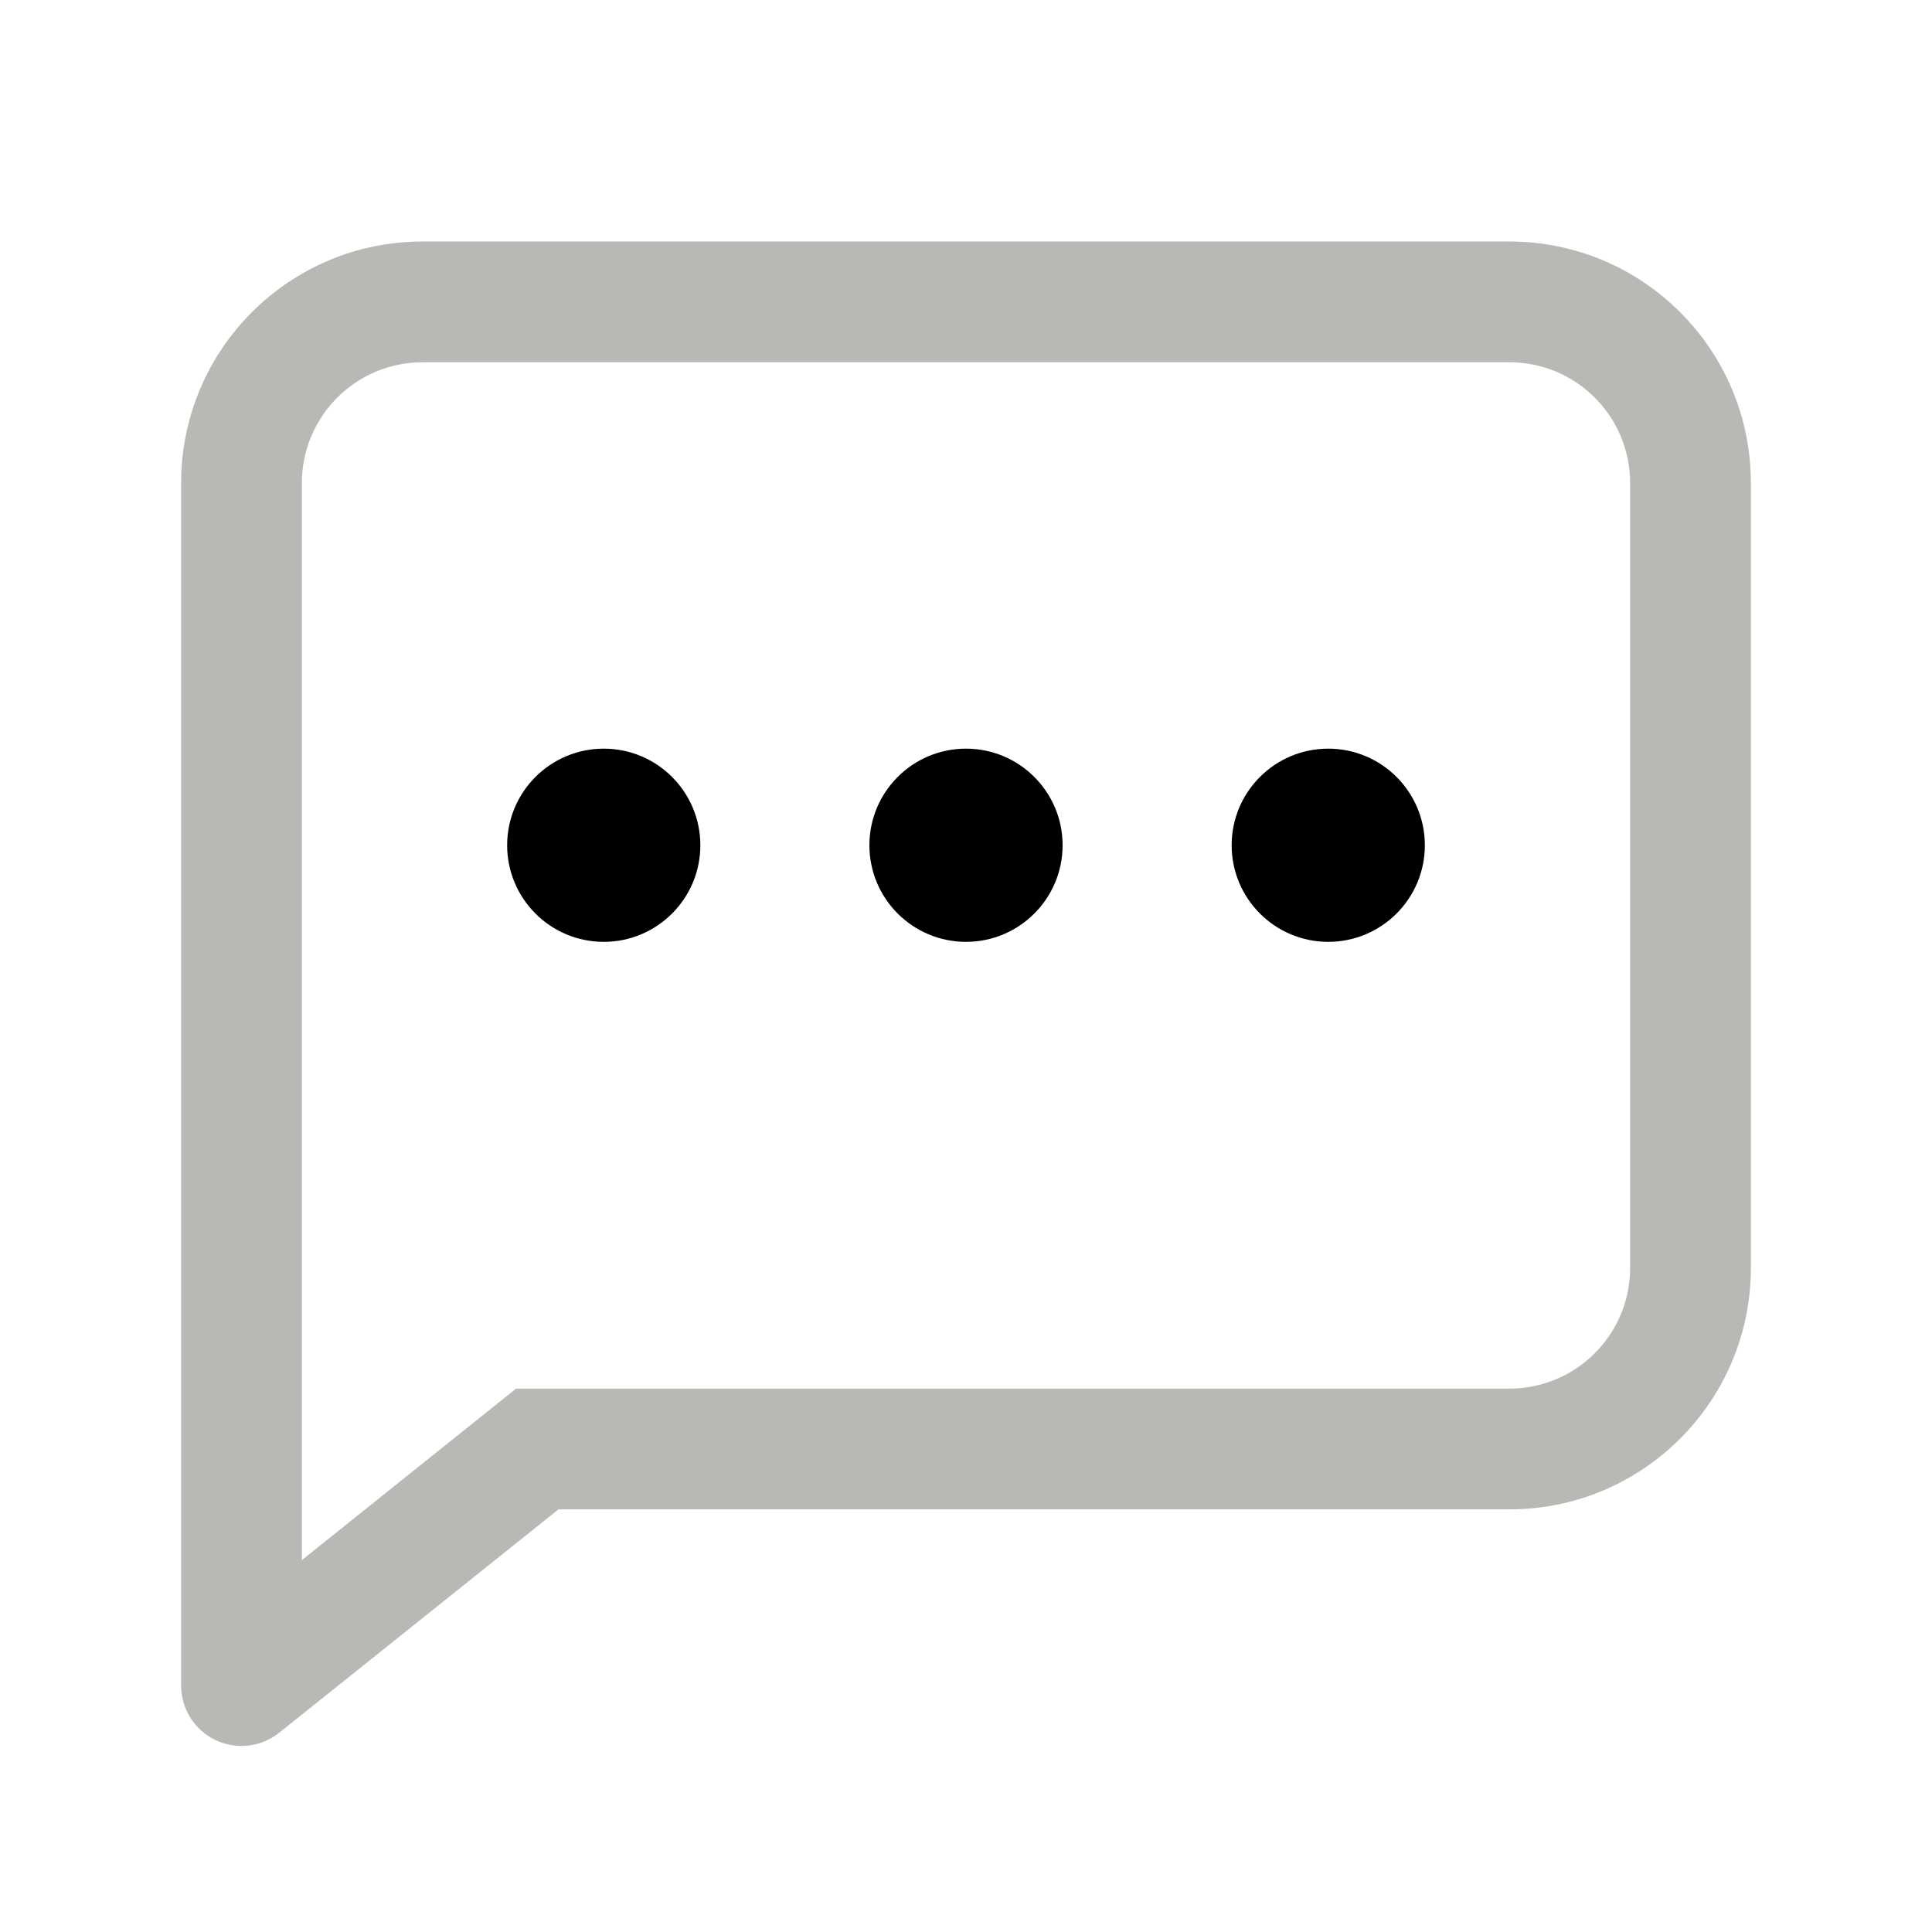
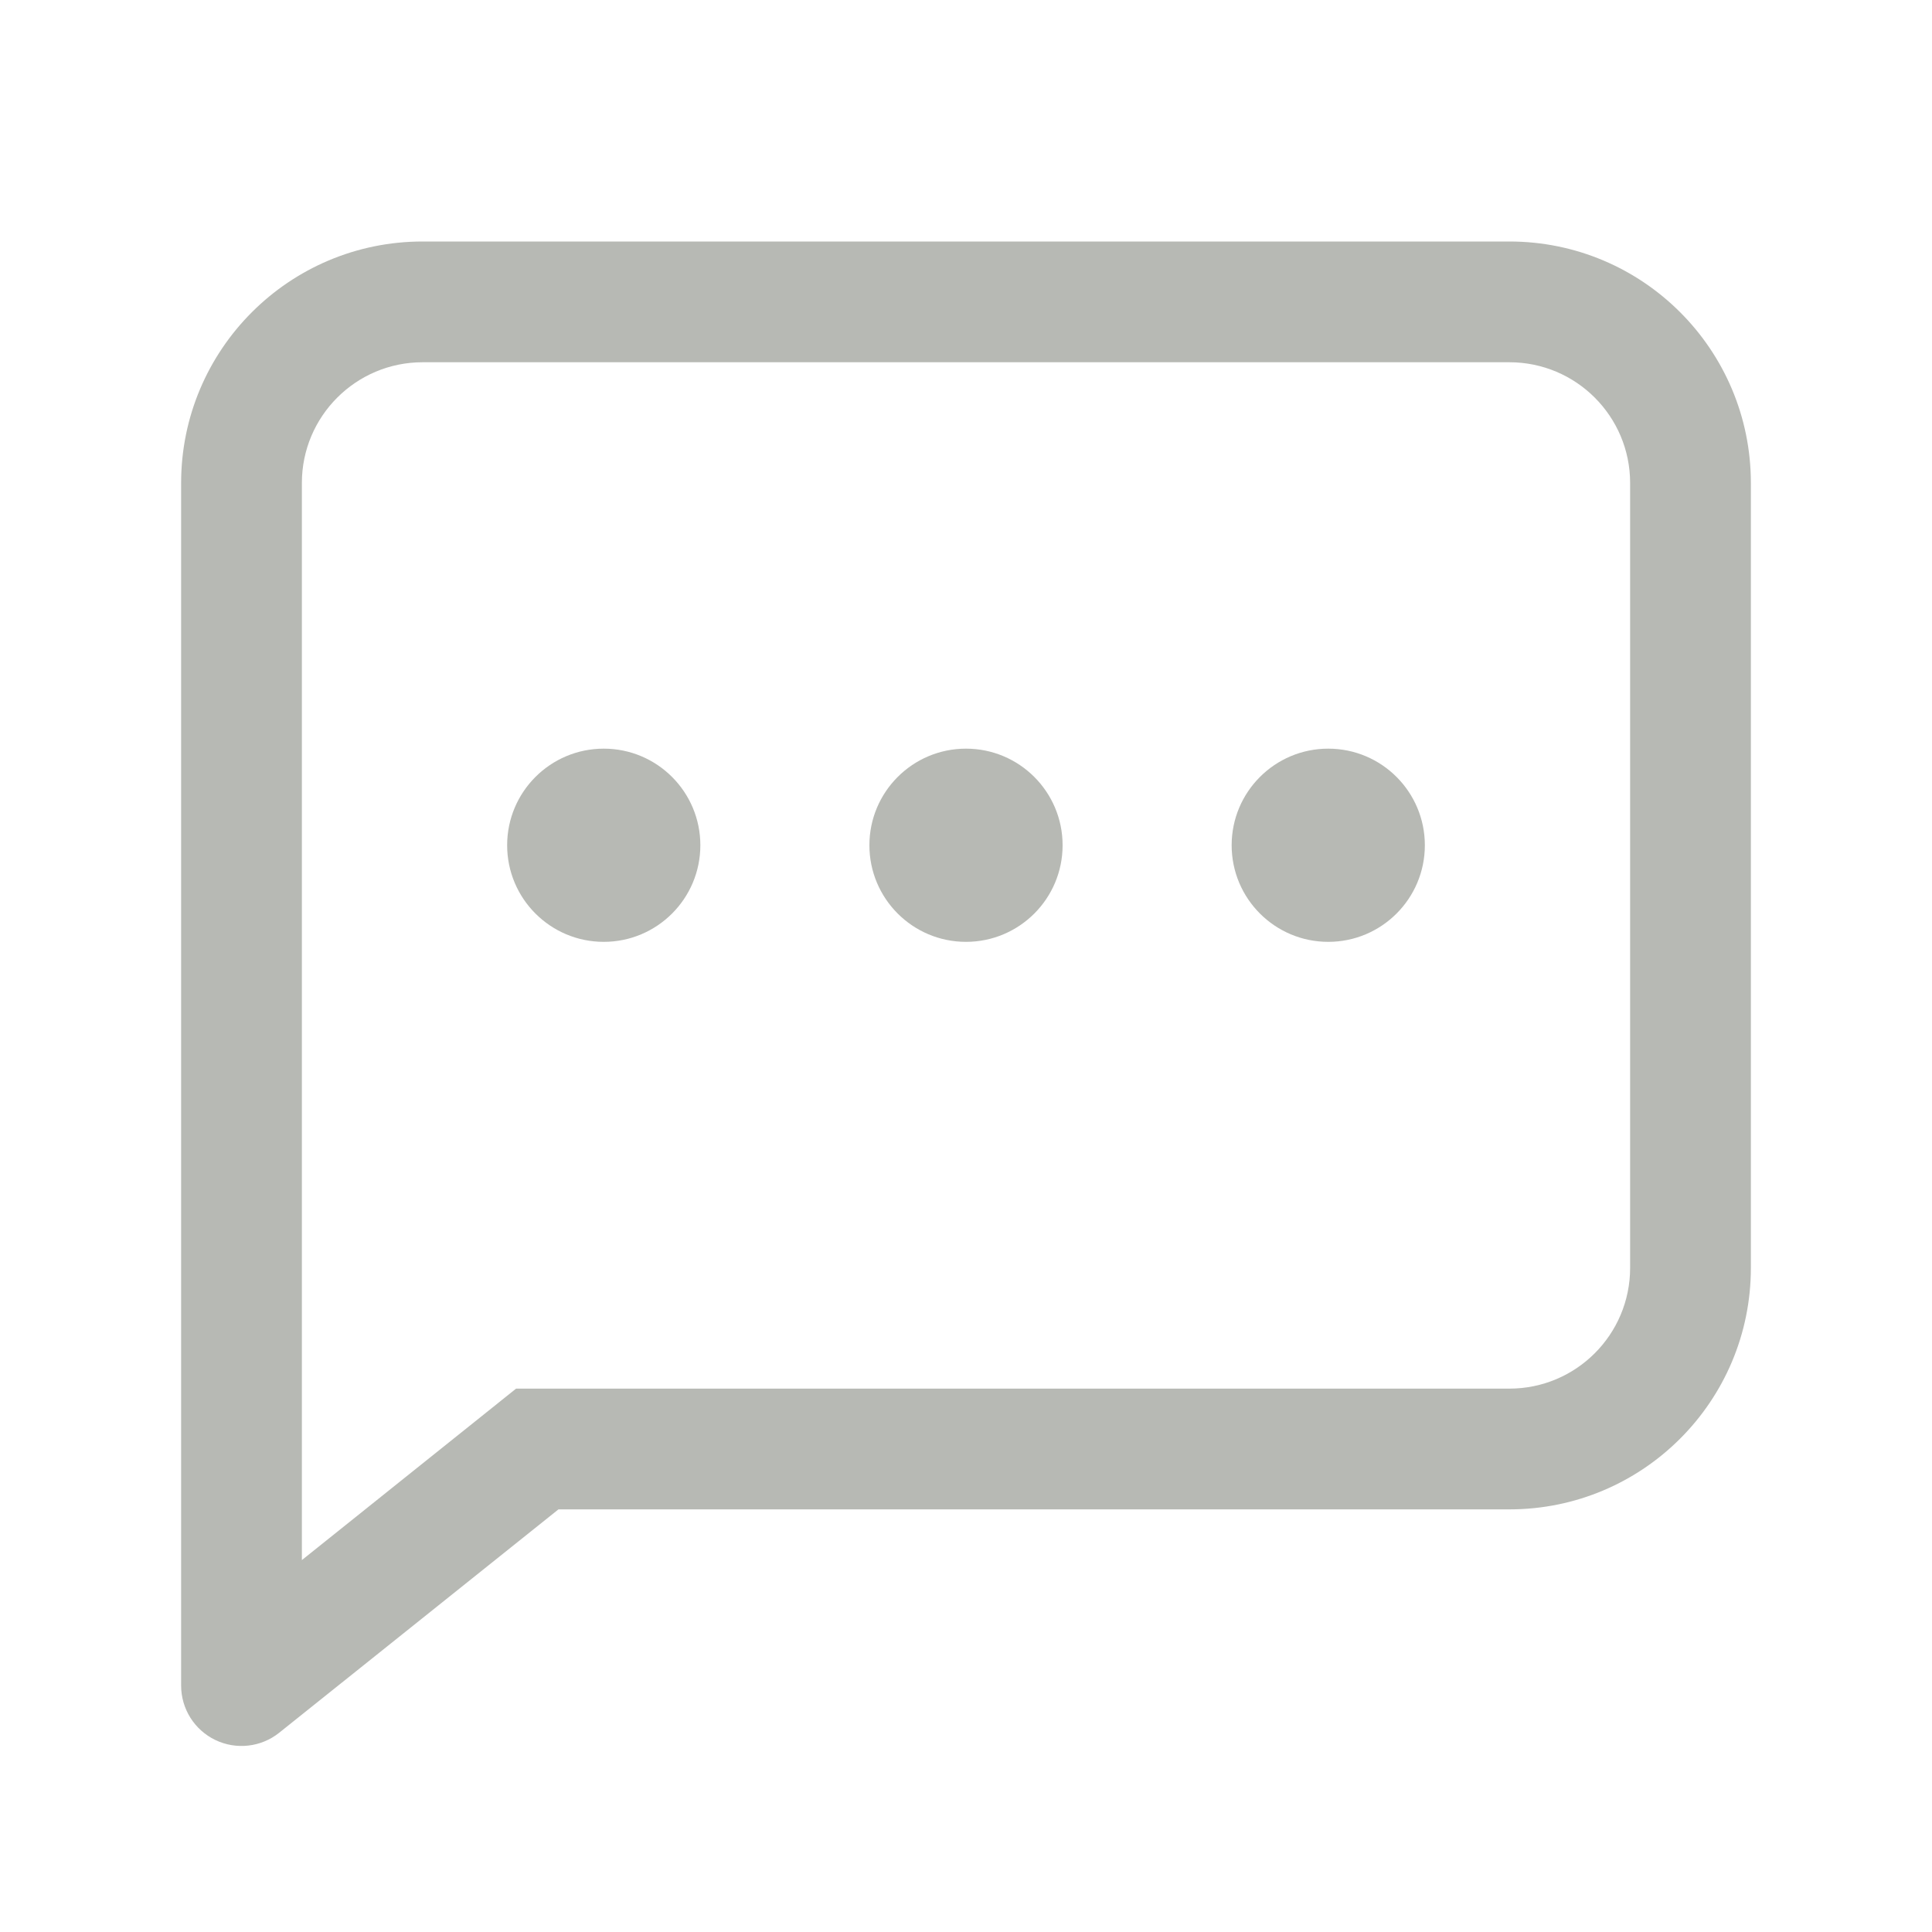
<svg xmlns="http://www.w3.org/2000/svg" width="32" height="32" viewBox="0 0 1024 1024">
  <path fill="#B7B9B4" d="M273.536 736H800a64 64 0 0 0 64-64V256a64 64 0 0 0-64-64H224a64 64 0 0 0-64 64v570.88zM296 800L147.968 918.4A32 32 0 0 1 96 893.44V256a128 128 0 0 1 128-128h576a128 128 0 0 1 128 128v416a128 128 0 0 1-128 128z" />
-   <path fill="currentColor" d="M512 499.2a51.2 51.2 0 1 1 0-102.4a51.2 51.2 0 0 1 0 102.4m192 0a51.2 51.2 0 1 1 0-102.4a51.2 51.2 0 0 1 0 102.4m-384 0a51.2 51.2 0 1 1 0-102.4a51.2 51.2 0 0 1 0 102.4" />
+   <path fill="#B7B9B4" d="M512 499.2a51.2 51.2 0 1 1 0-102.4a51.2 51.2 0 0 1 0 102.4m192 0a51.2 51.2 0 1 1 0-102.4a51.2 51.2 0 0 1 0 102.4m-384 0a51.2 51.2 0 1 1 0-102.4a51.2 51.2 0 0 1 0 102.4" />
</svg>
